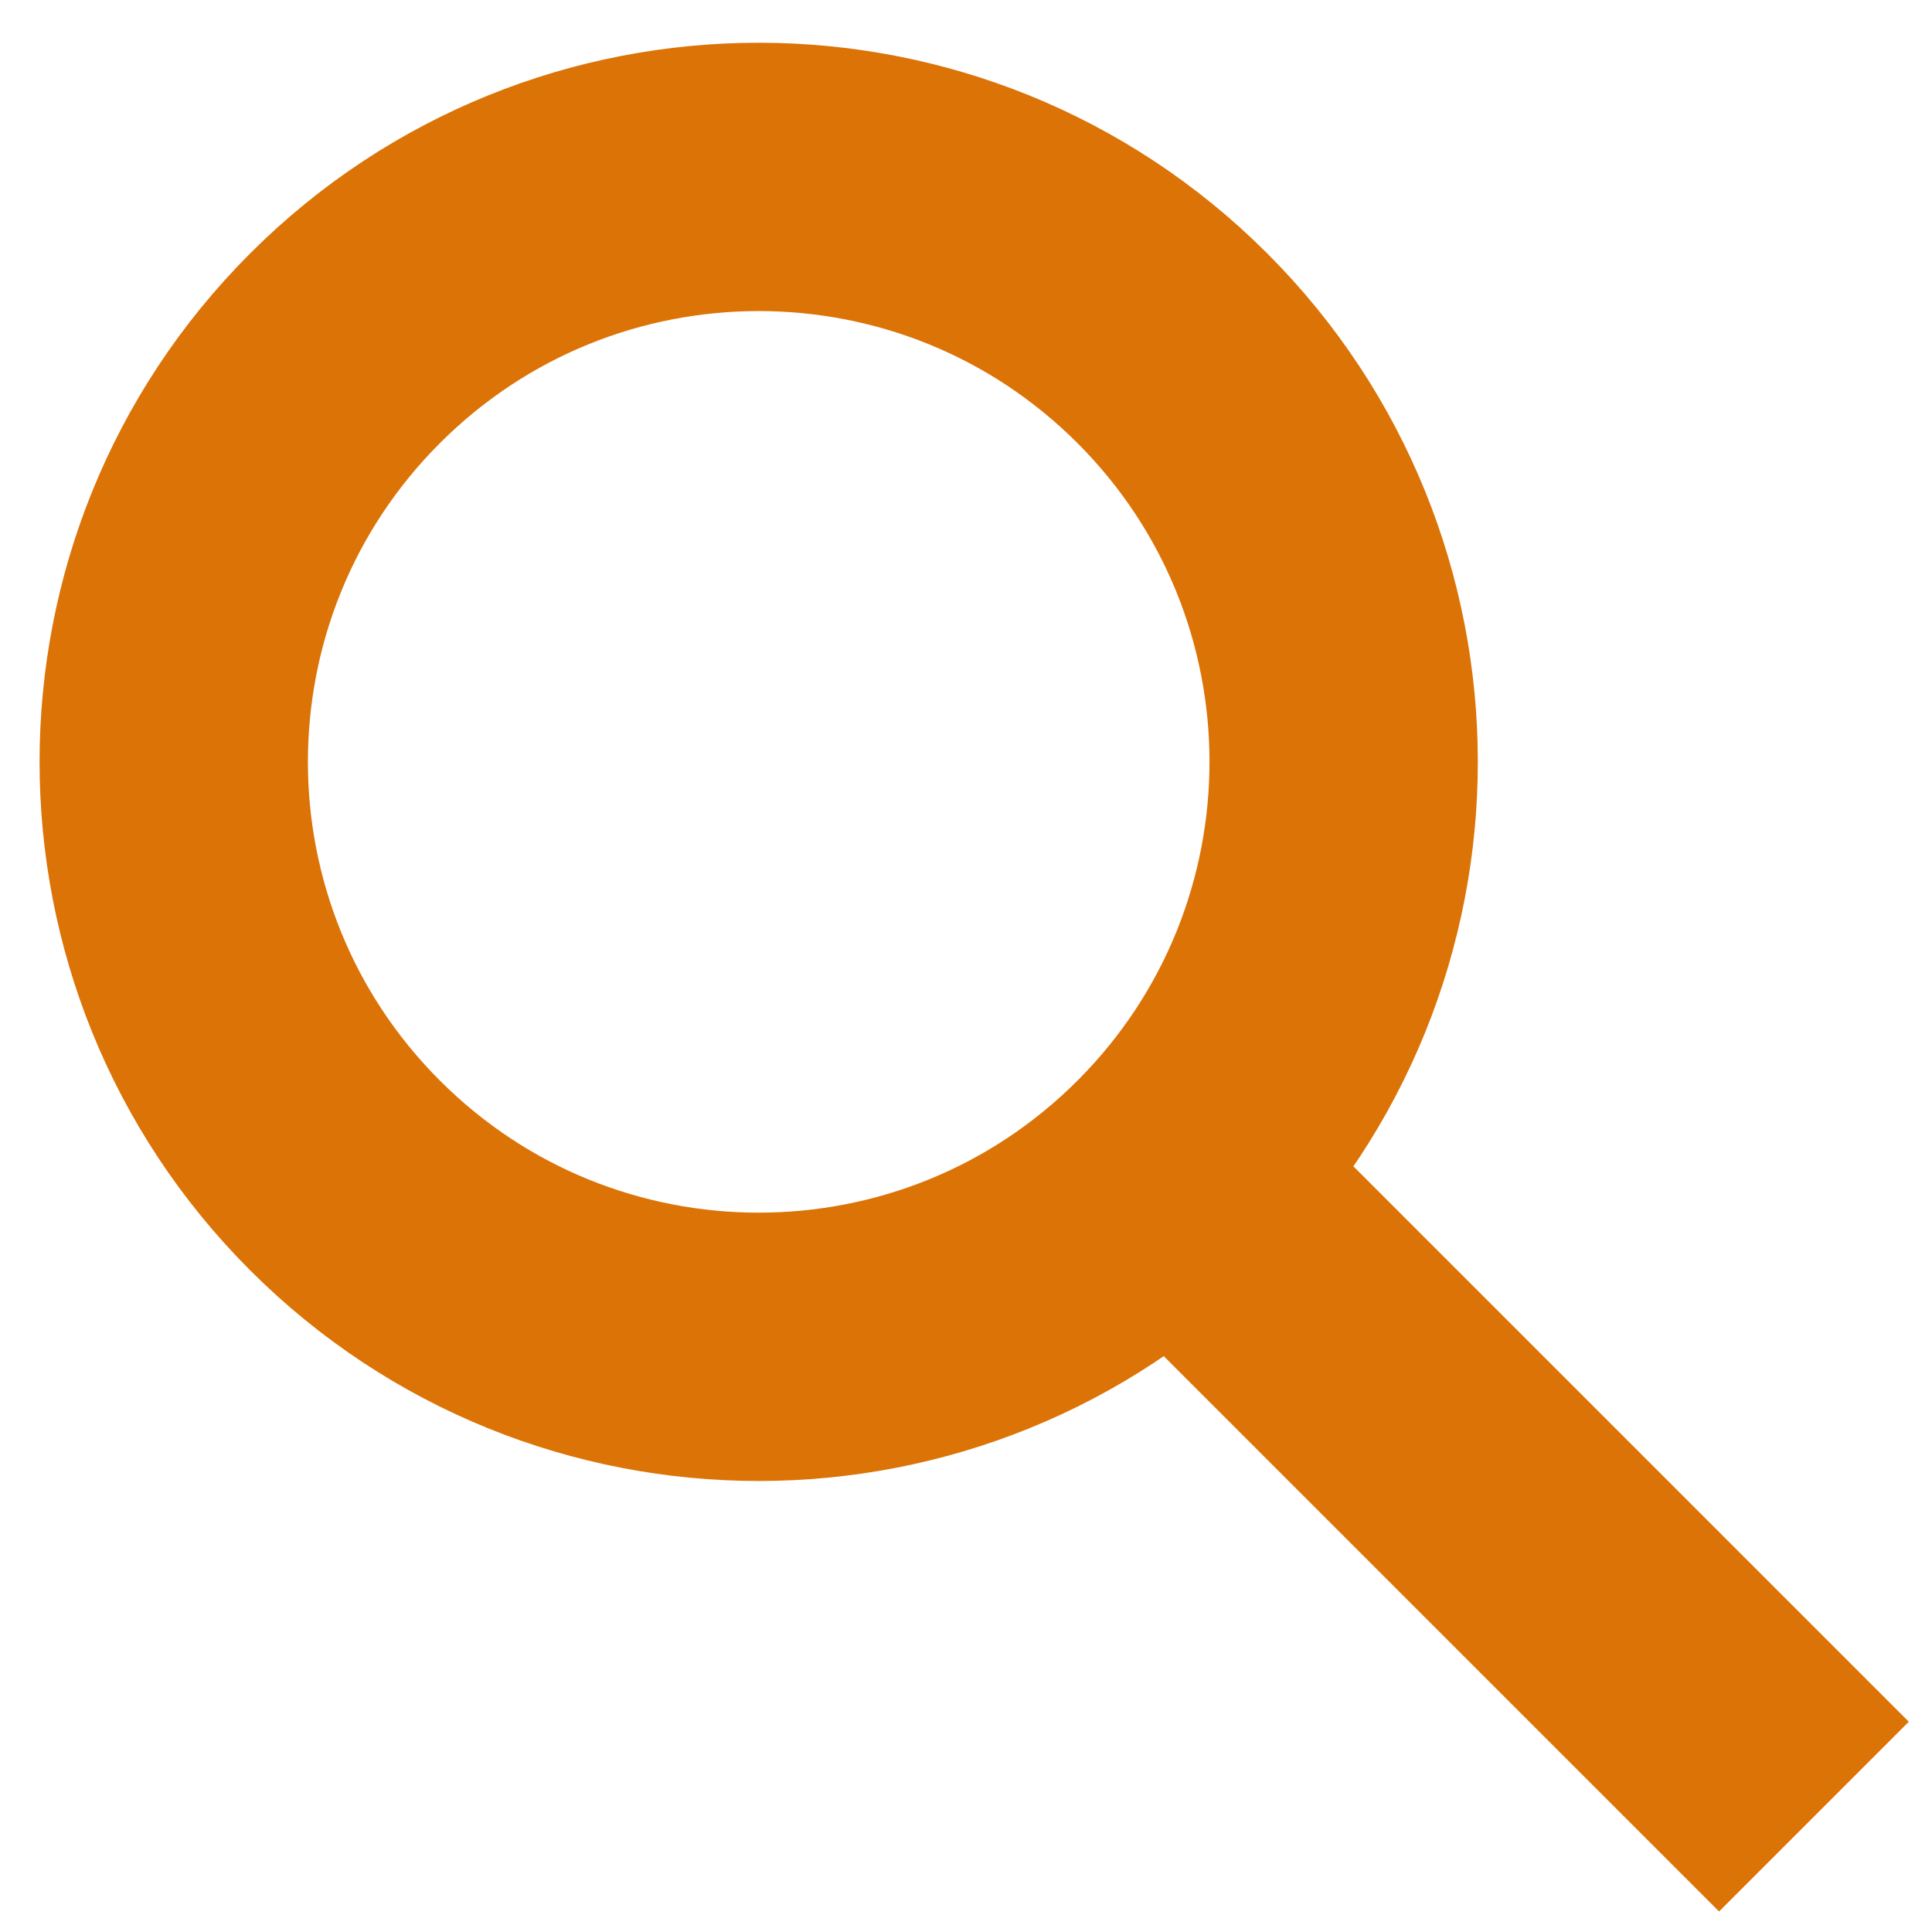
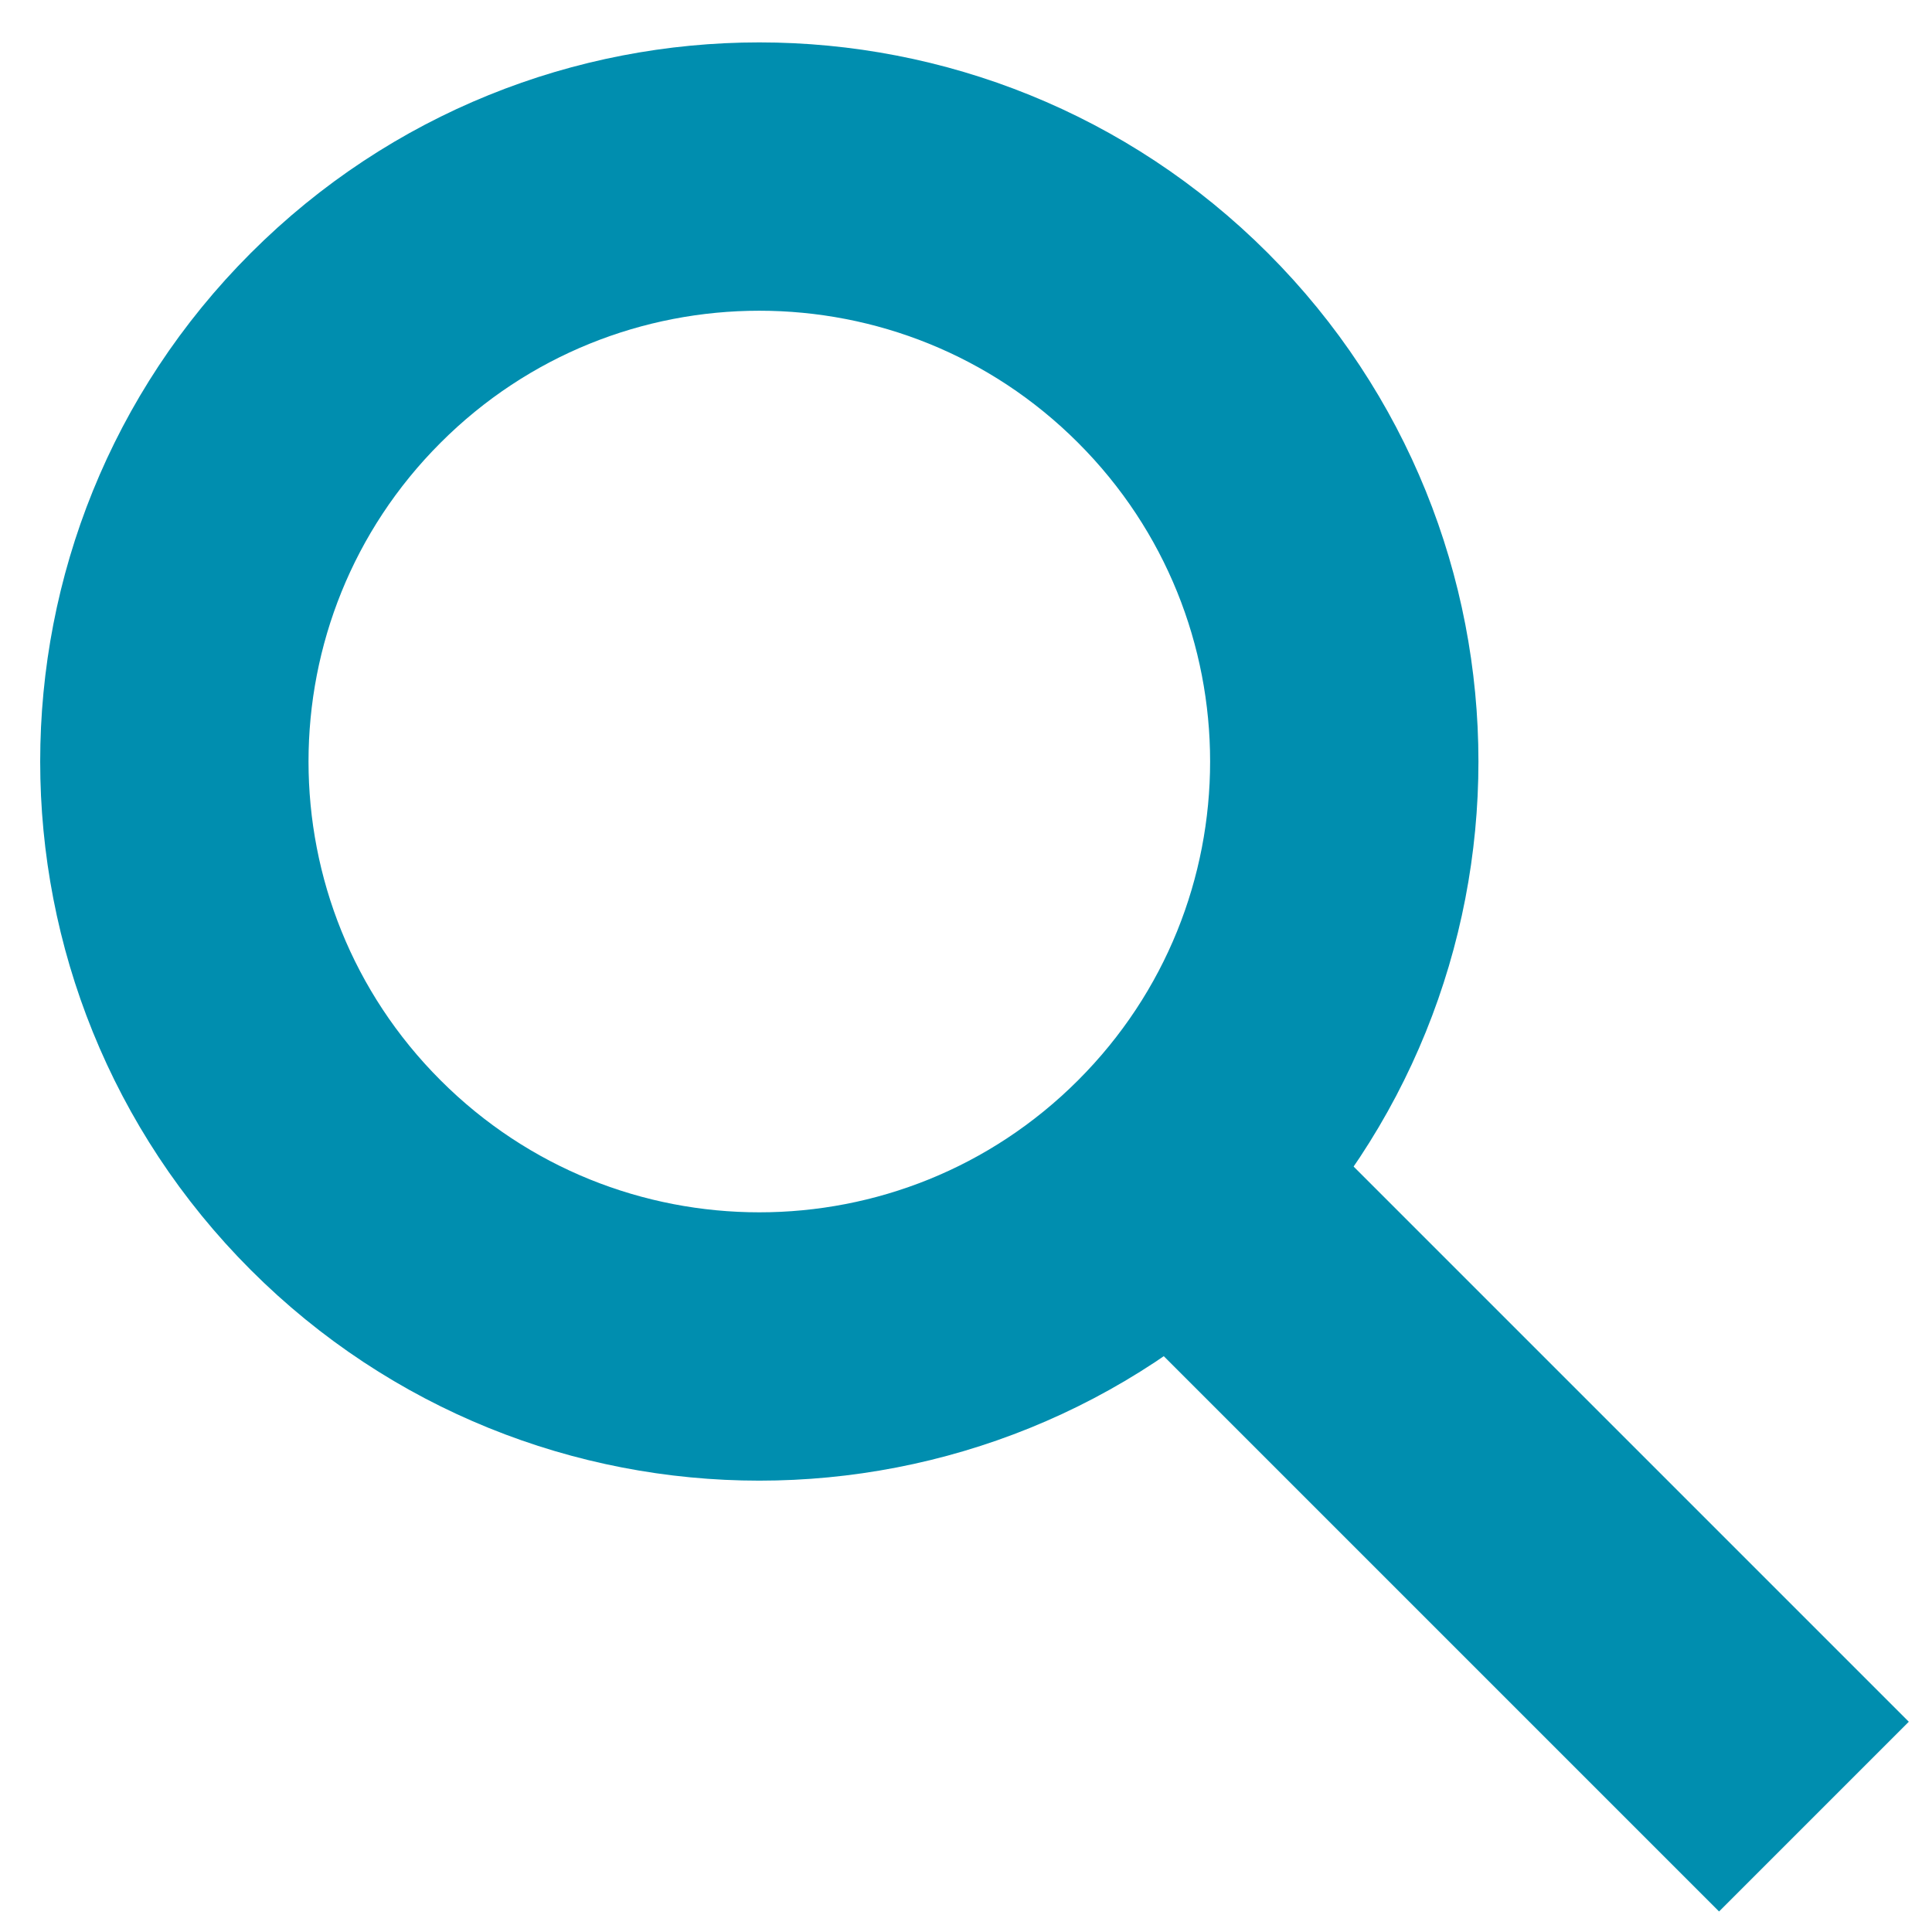
<svg xmlns="http://www.w3.org/2000/svg" version="1.1" id="Layer_1" x="0px" y="0px" viewBox="0 0 72 72" style="enable-background:new 0 0 72 72;" xml:space="preserve">
  <style type="text/css">
- 	.st0{fill:none;stroke:#DC7306;stroke-width:10;stroke-miterlimit:10;}
+ 	.st0{fill:none;stroke:#008EAF;stroke-width:10;stroke-miterlimit:10;}
</style>
-   <ellipse transform="matrix(0.7071 -0.7071 0.7071 0.7071 -11.8181 28.3217)" class="st0" cx="28.3" cy="28.4" rx="21.8" ry="21.8" />
+   <ellipse transform="matrix(0.7071 -0.7071 0.7071 0.7071 -11.7951 28.309)" class="st0" cx="28.3" cy="28.4" rx="21.8" ry="21.8" />
  <line class="st0" x1="43.7" y1="43.8" x2="67.6" y2="67.7" />
</svg>
